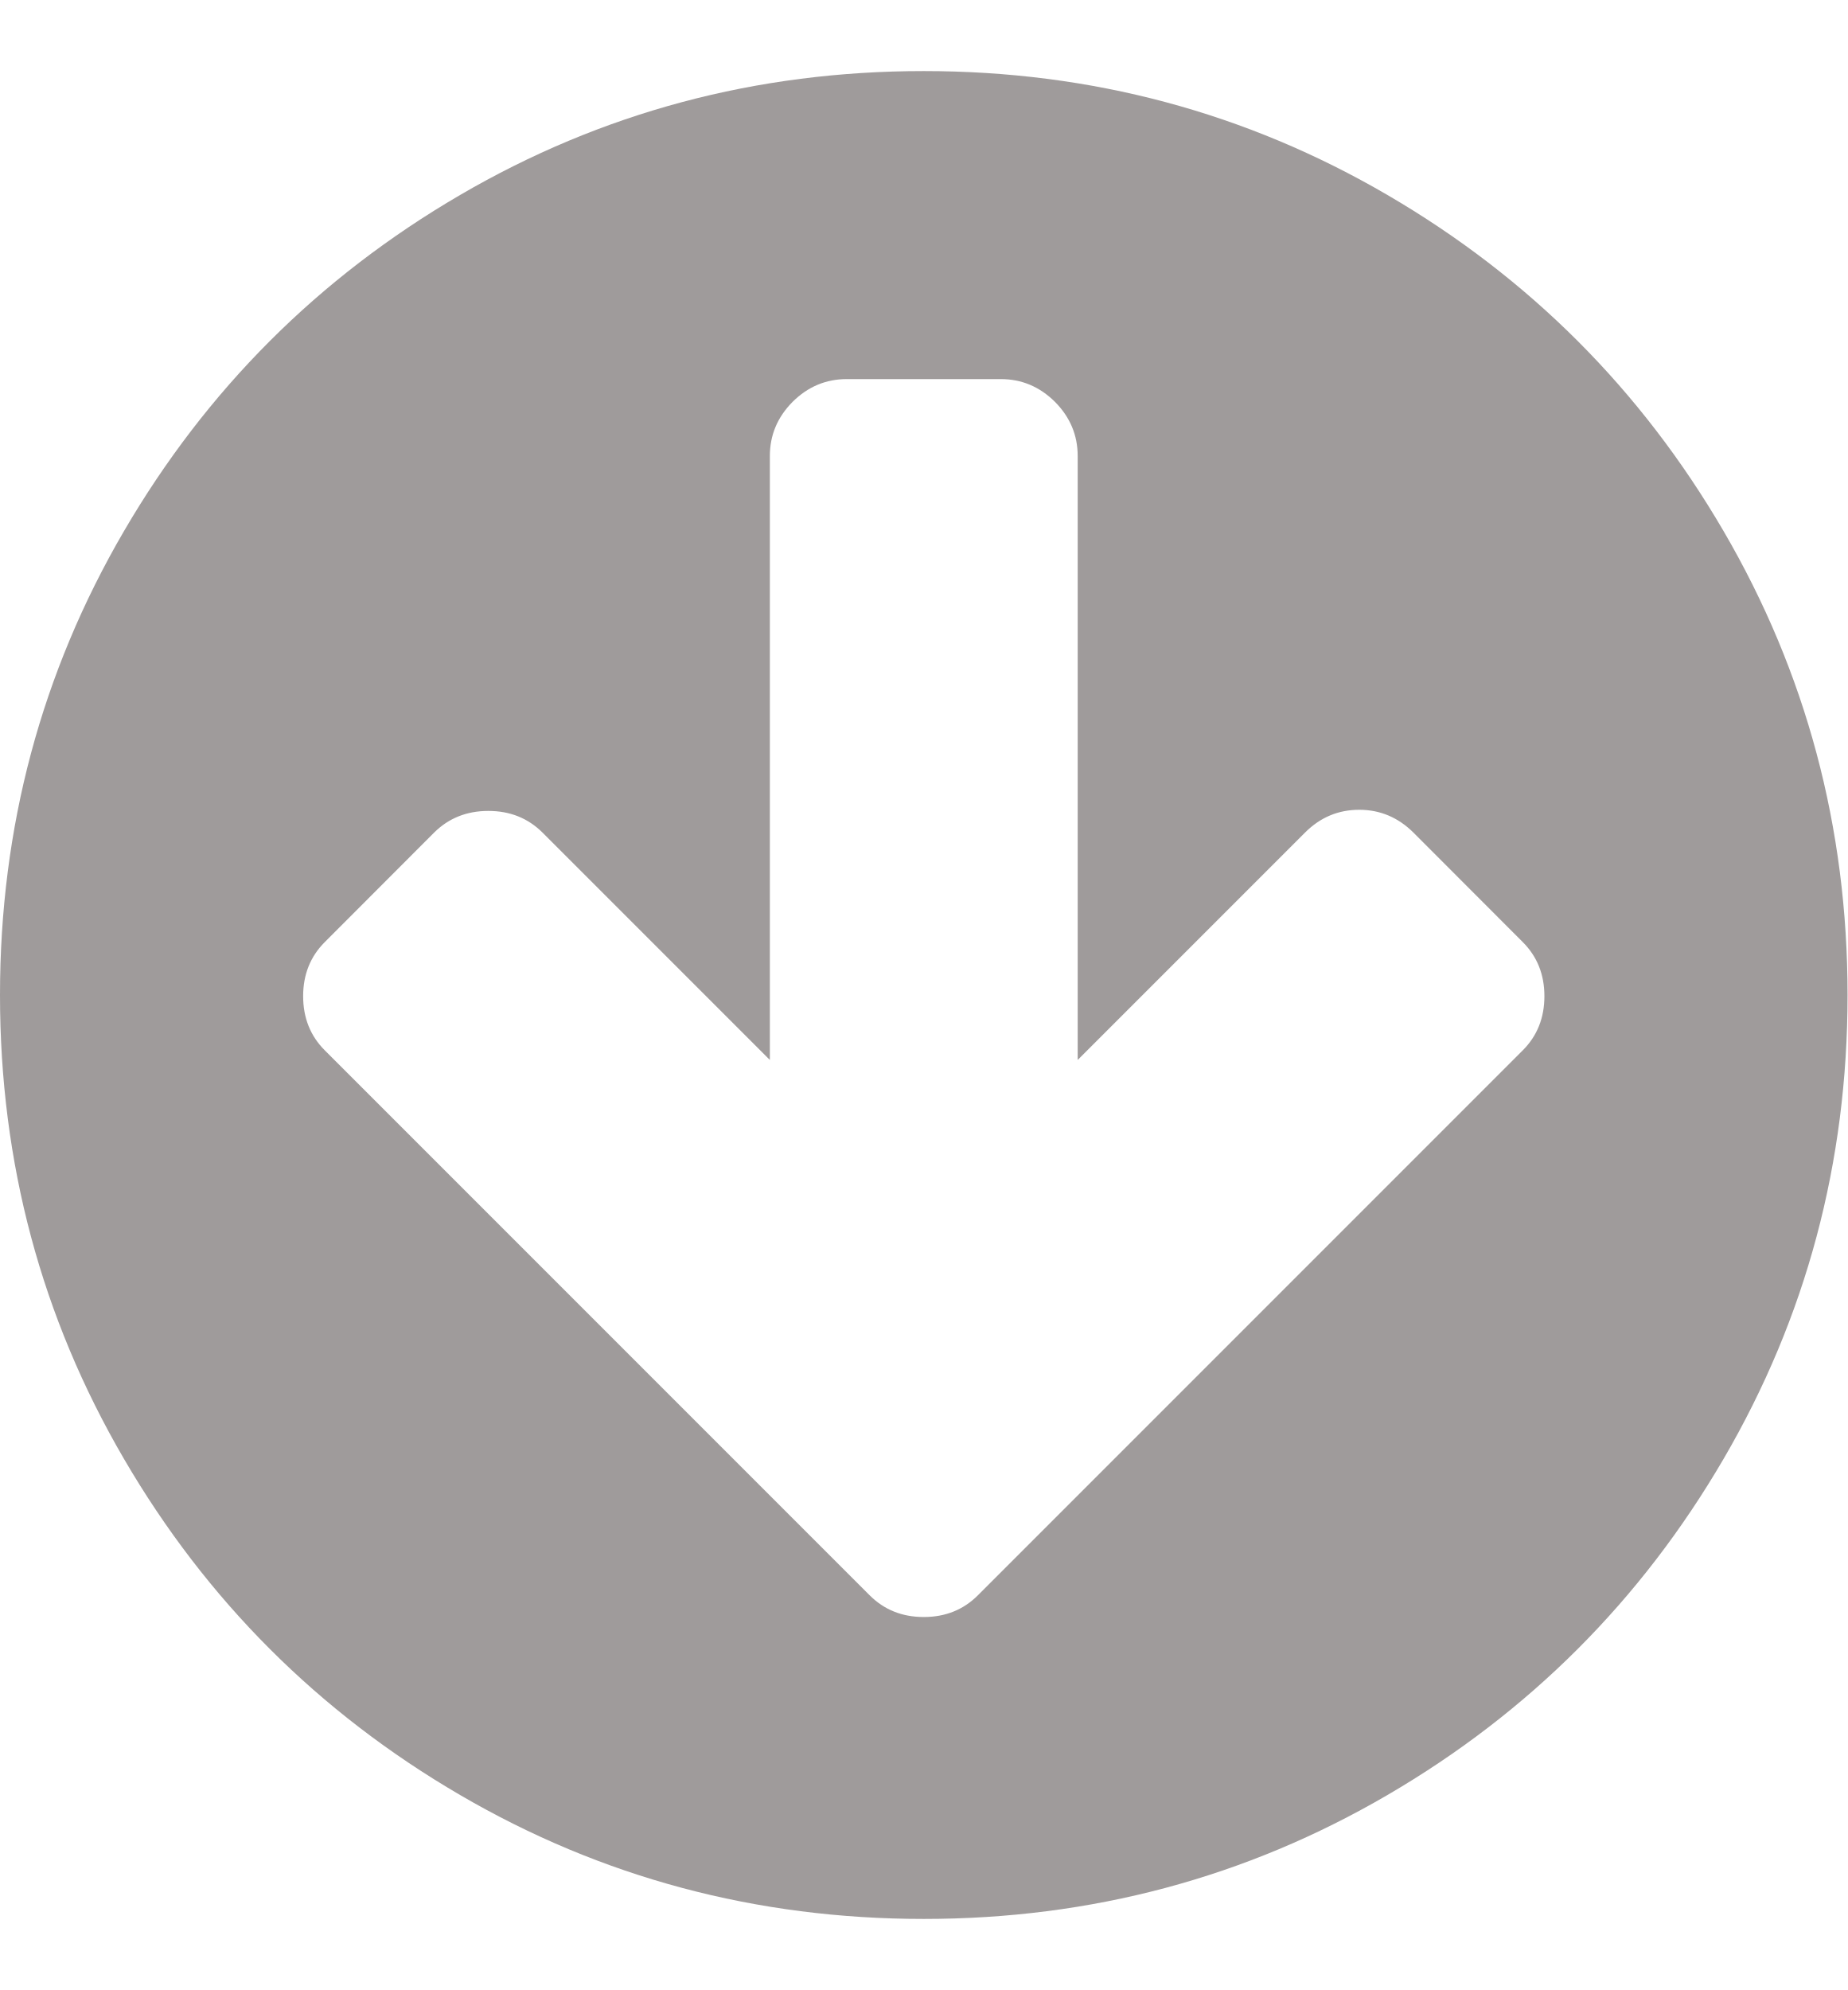
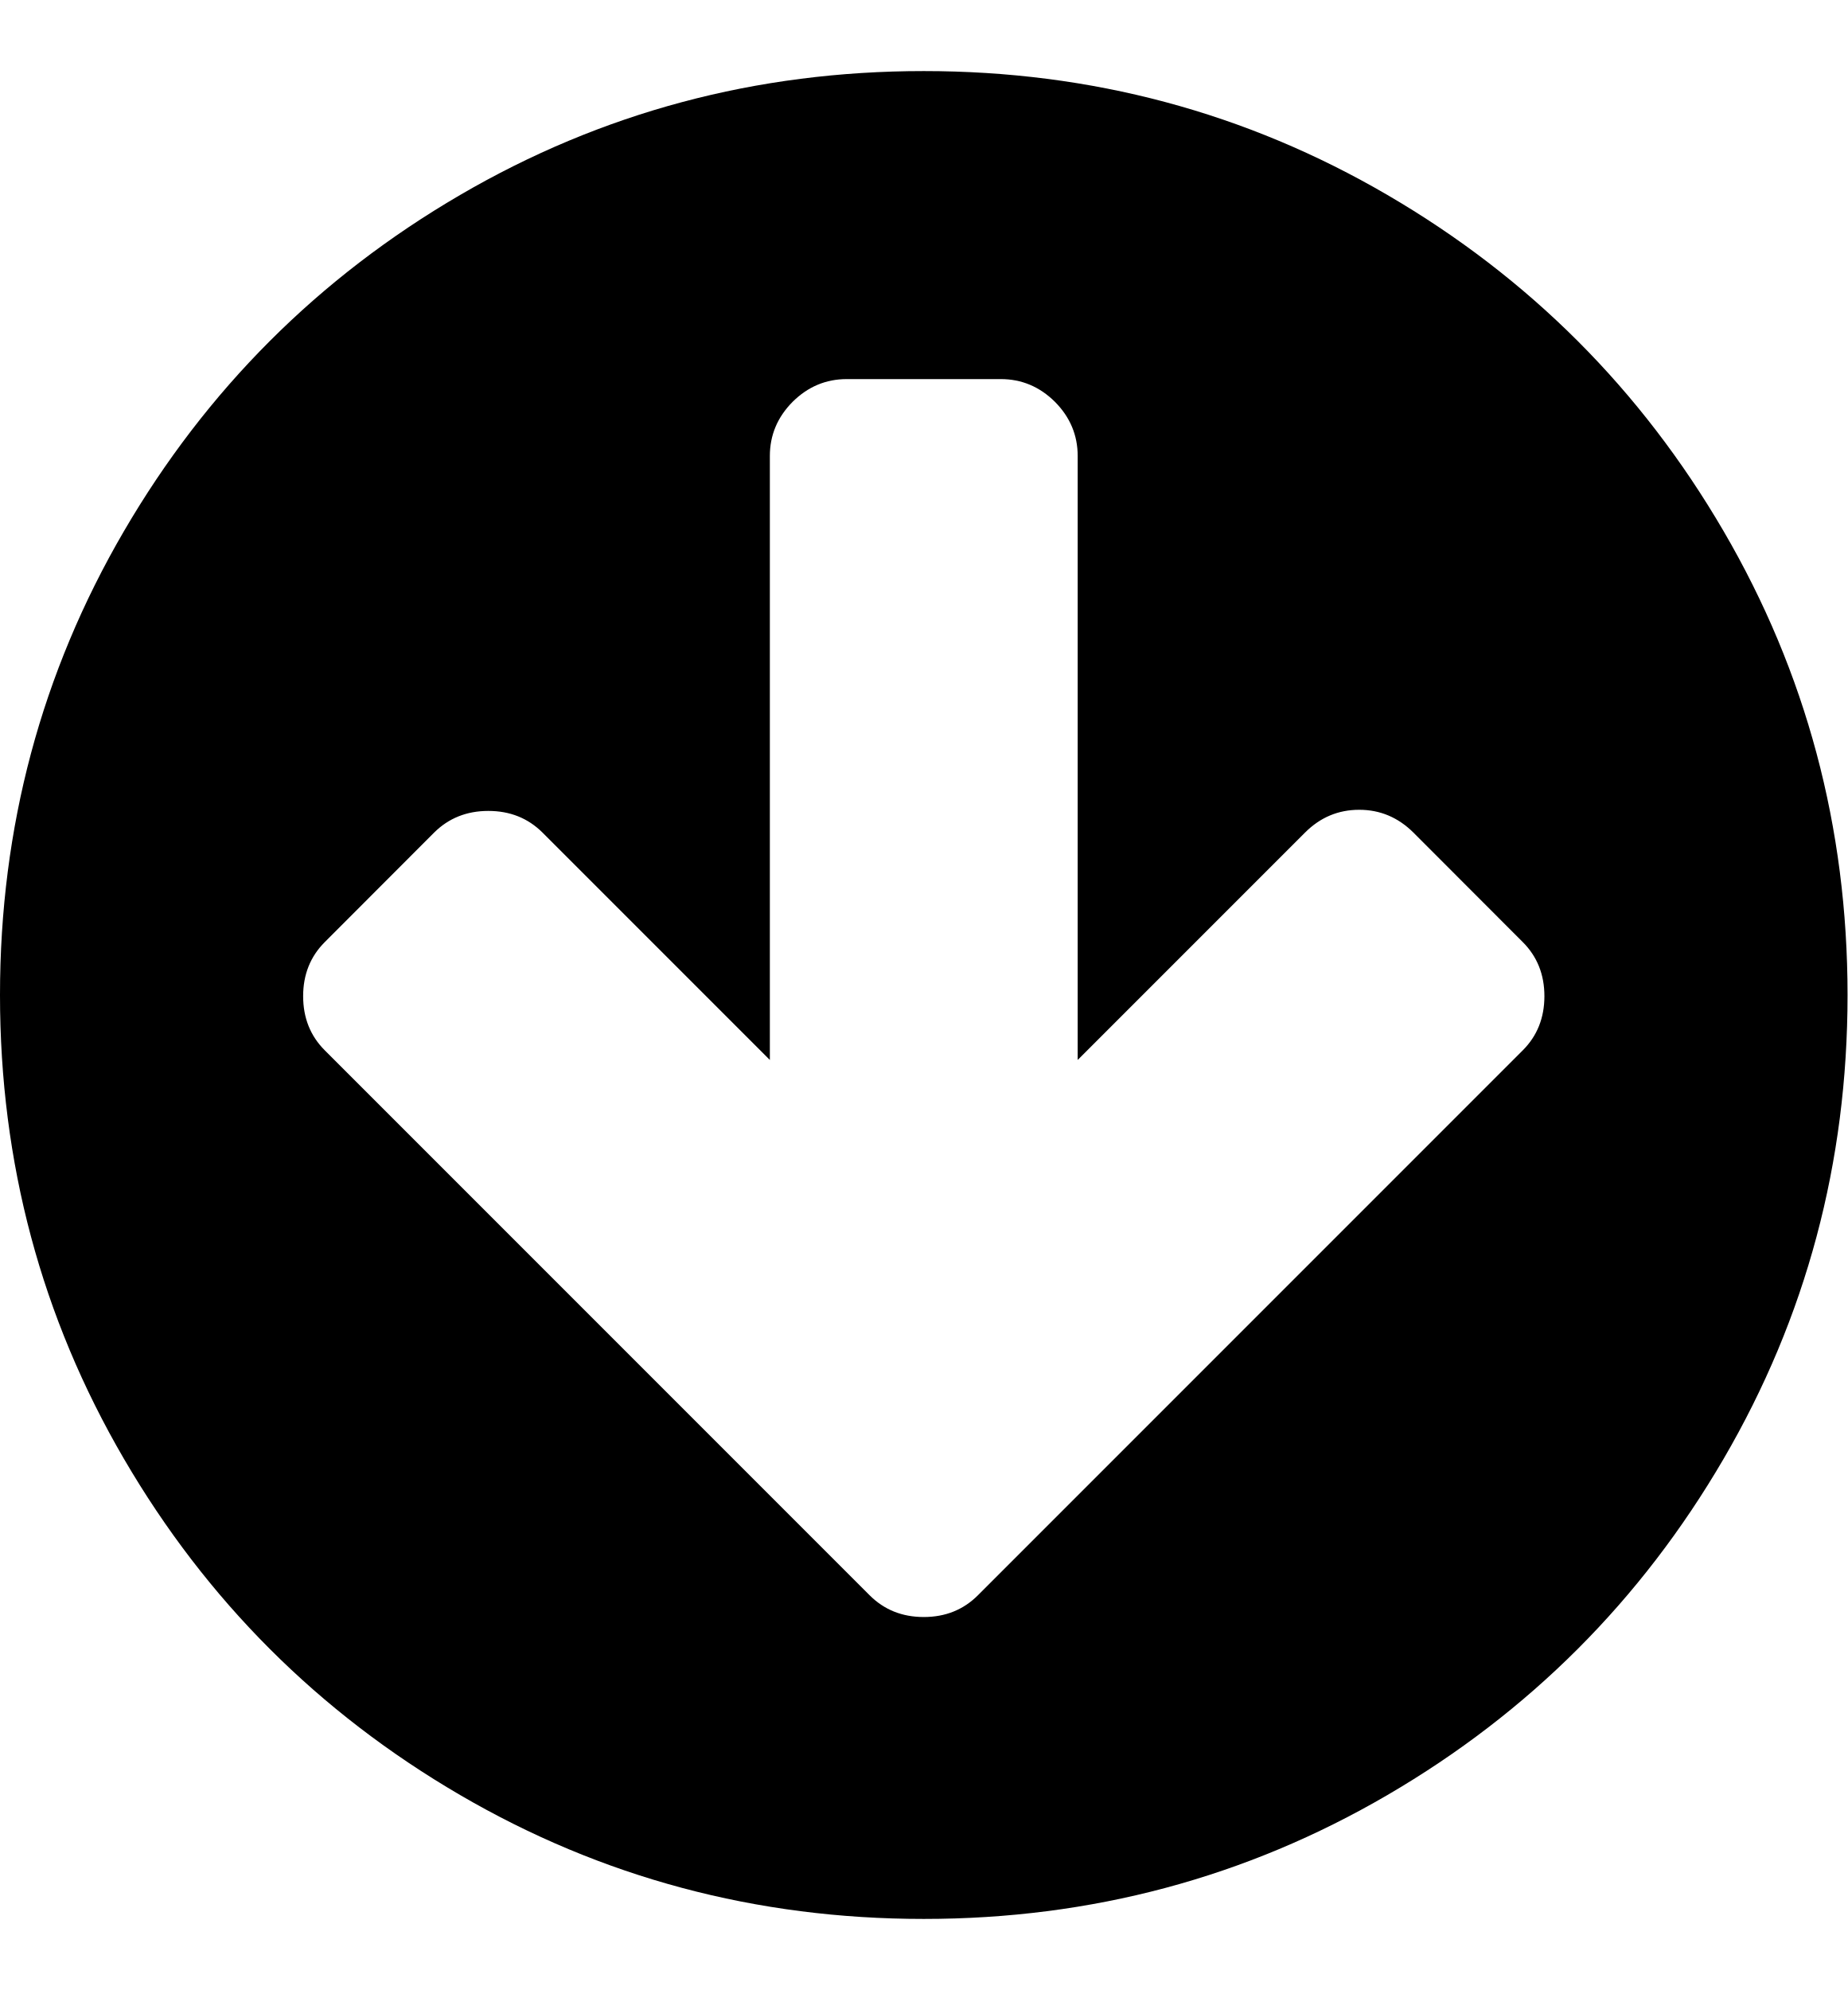
- <svg xmlns="http://www.w3.org/2000/svg" width="13" height="14" viewBox="0 0 13 14" fill="none">
-   <path d="M5.958 2.667L7.042 2.667C7.188 2.667 7.315 2.72 7.423 2.827C7.53 2.935 7.583 3.062 7.583 3.208L7.583 7.457L9.183 5.857C9.29 5.75 9.417 5.697 9.564 5.697C9.71 5.697 9.837 5.75 9.945 5.857L10.715 6.628C10.816 6.729 10.867 6.856 10.867 7.008C10.867 7.161 10.816 7.288 10.715 7.389L7.651 10.453L6.881 11.223C6.779 11.325 6.652 11.376 6.5 11.376C6.348 11.376 6.221 11.325 6.119 11.223L5.349 10.453L2.285 7.389C2.184 7.288 2.133 7.161 2.133 7.008C2.133 6.856 2.184 6.729 2.285 6.628L3.055 5.857C3.157 5.756 3.284 5.705 3.436 5.705C3.589 5.705 3.715 5.756 3.817 5.857L5.417 7.457L5.417 3.208C5.417 3.062 5.47 2.935 5.577 2.827C5.685 2.72 5.812 2.667 5.958 2.667ZM6.5 0.5C5.321 0.5 4.233 0.791 3.237 1.372C2.241 1.953 1.453 2.741 0.872 3.737C0.291 4.733 9.15742e-08 5.821 7.75117e-08 7C6.34493e-08 8.179 0.291 9.267 0.872 10.263C1.453 11.259 2.241 12.047 3.237 12.628C4.233 13.209 5.321 13.5 6.5 13.5C7.679 13.5 8.767 13.209 9.763 12.628C10.759 12.047 11.547 11.259 12.128 10.263C12.709 9.267 13 8.179 13 7C13 5.821 12.709 4.733 12.128 3.737C11.547 2.741 10.759 1.953 9.763 1.372C8.767 0.791 7.679 0.5 6.5 0.5Z" fill="#9F9B9B" />
+ <svg xmlns="http://www.w3.org/2000/svg" width="13" height="14" viewBox="0 0 13 14" fill="currentColor">
+   <path d="M5.958 2.667L7.042 2.667C7.188 2.667 7.315 2.72 7.423 2.827C7.53 2.935 7.583 3.062 7.583 3.208L7.583 7.457L9.183 5.857C9.29 5.75 9.417 5.697 9.564 5.697C9.71 5.697 9.837 5.75 9.945 5.857L10.715 6.628C10.816 6.729 10.867 6.856 10.867 7.008C10.867 7.161 10.816 7.288 10.715 7.389L7.651 10.453L6.881 11.223C6.779 11.325 6.652 11.376 6.5 11.376C6.348 11.376 6.221 11.325 6.119 11.223L5.349 10.453L2.285 7.389C2.184 7.288 2.133 7.161 2.133 7.008C2.133 6.856 2.184 6.729 2.285 6.628L3.055 5.857C3.157 5.756 3.284 5.705 3.436 5.705C3.589 5.705 3.715 5.756 3.817 5.857L5.417 7.457L5.417 3.208C5.417 3.062 5.47 2.935 5.577 2.827C5.685 2.72 5.812 2.667 5.958 2.667ZM6.5 0.5C5.321 0.5 4.233 0.791 3.237 1.372C2.241 1.953 1.453 2.741 0.872 3.737C0.291 4.733 9.15742e-08 5.821 7.75117e-08 7C6.34493e-08 8.179 0.291 9.267 0.872 10.263C1.453 11.259 2.241 12.047 3.237 12.628C4.233 13.209 5.321 13.5 6.5 13.5C7.679 13.5 8.767 13.209 9.763 12.628C10.759 12.047 11.547 11.259 12.128 10.263C12.709 9.267 13 8.179 13 7C13 5.821 12.709 4.733 12.128 3.737C11.547 2.741 10.759 1.953 9.763 1.372C8.767 0.791 7.679 0.5 6.5 0.5Z" />
</svg>
